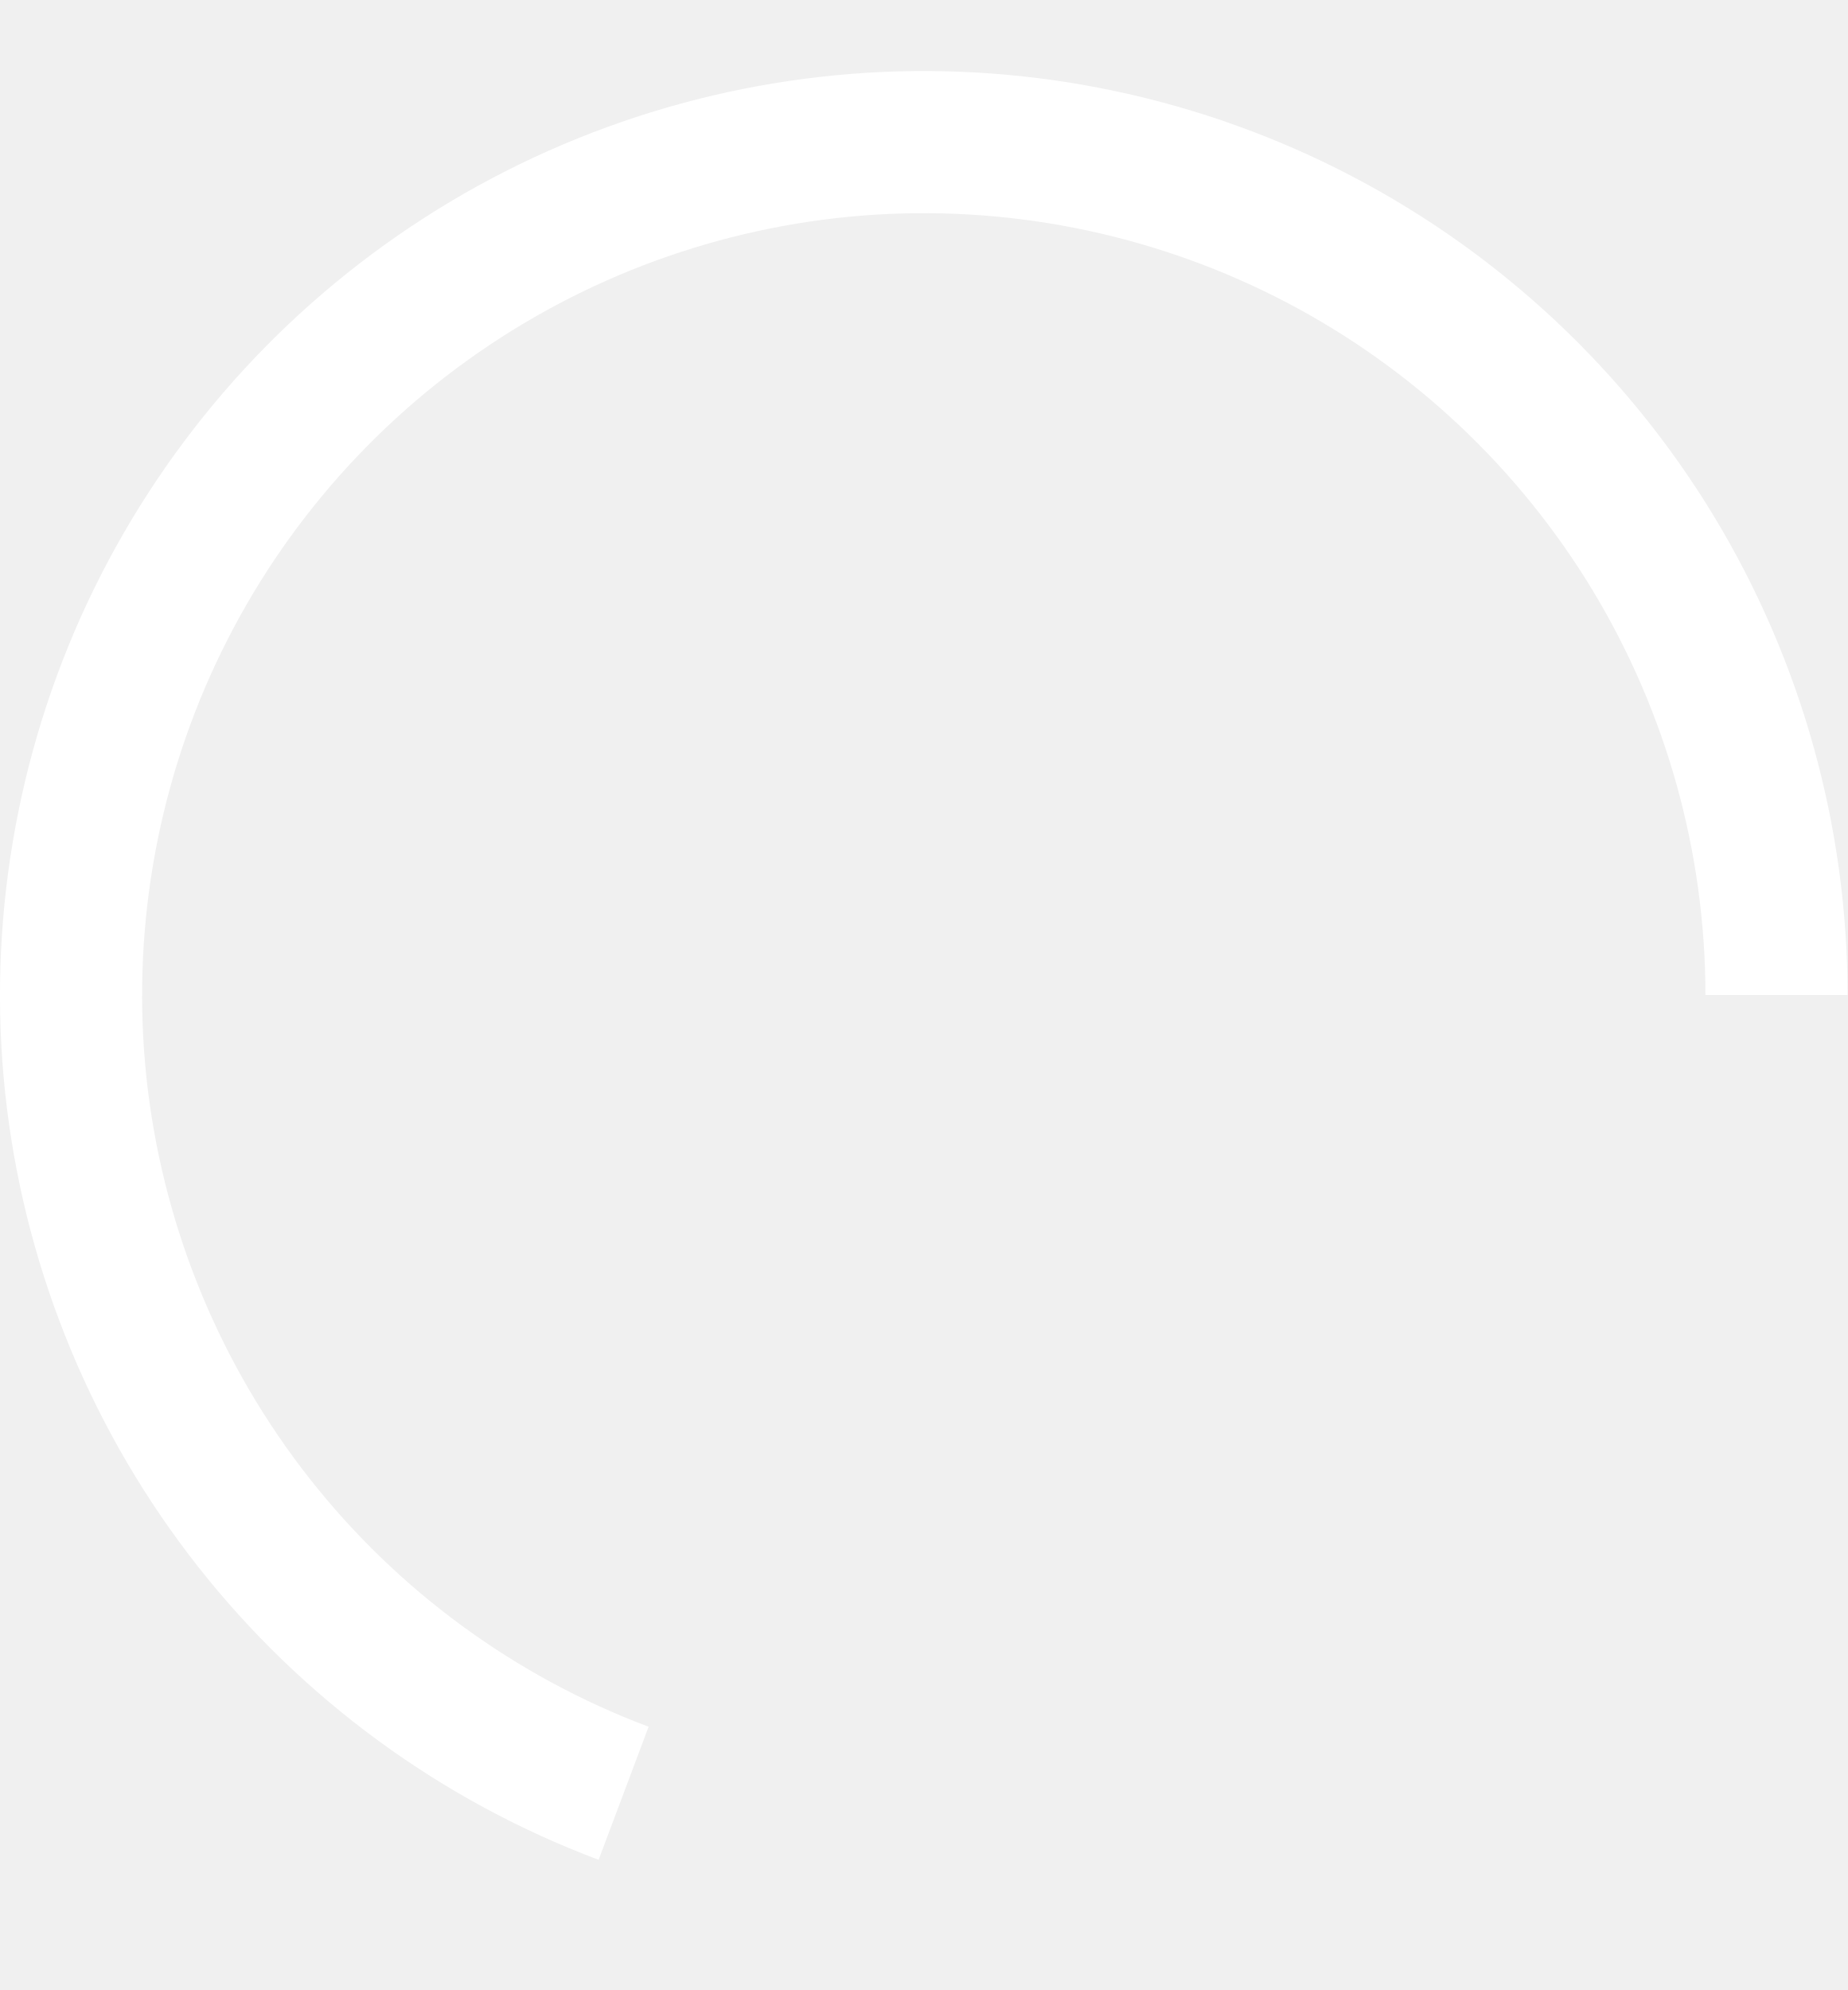
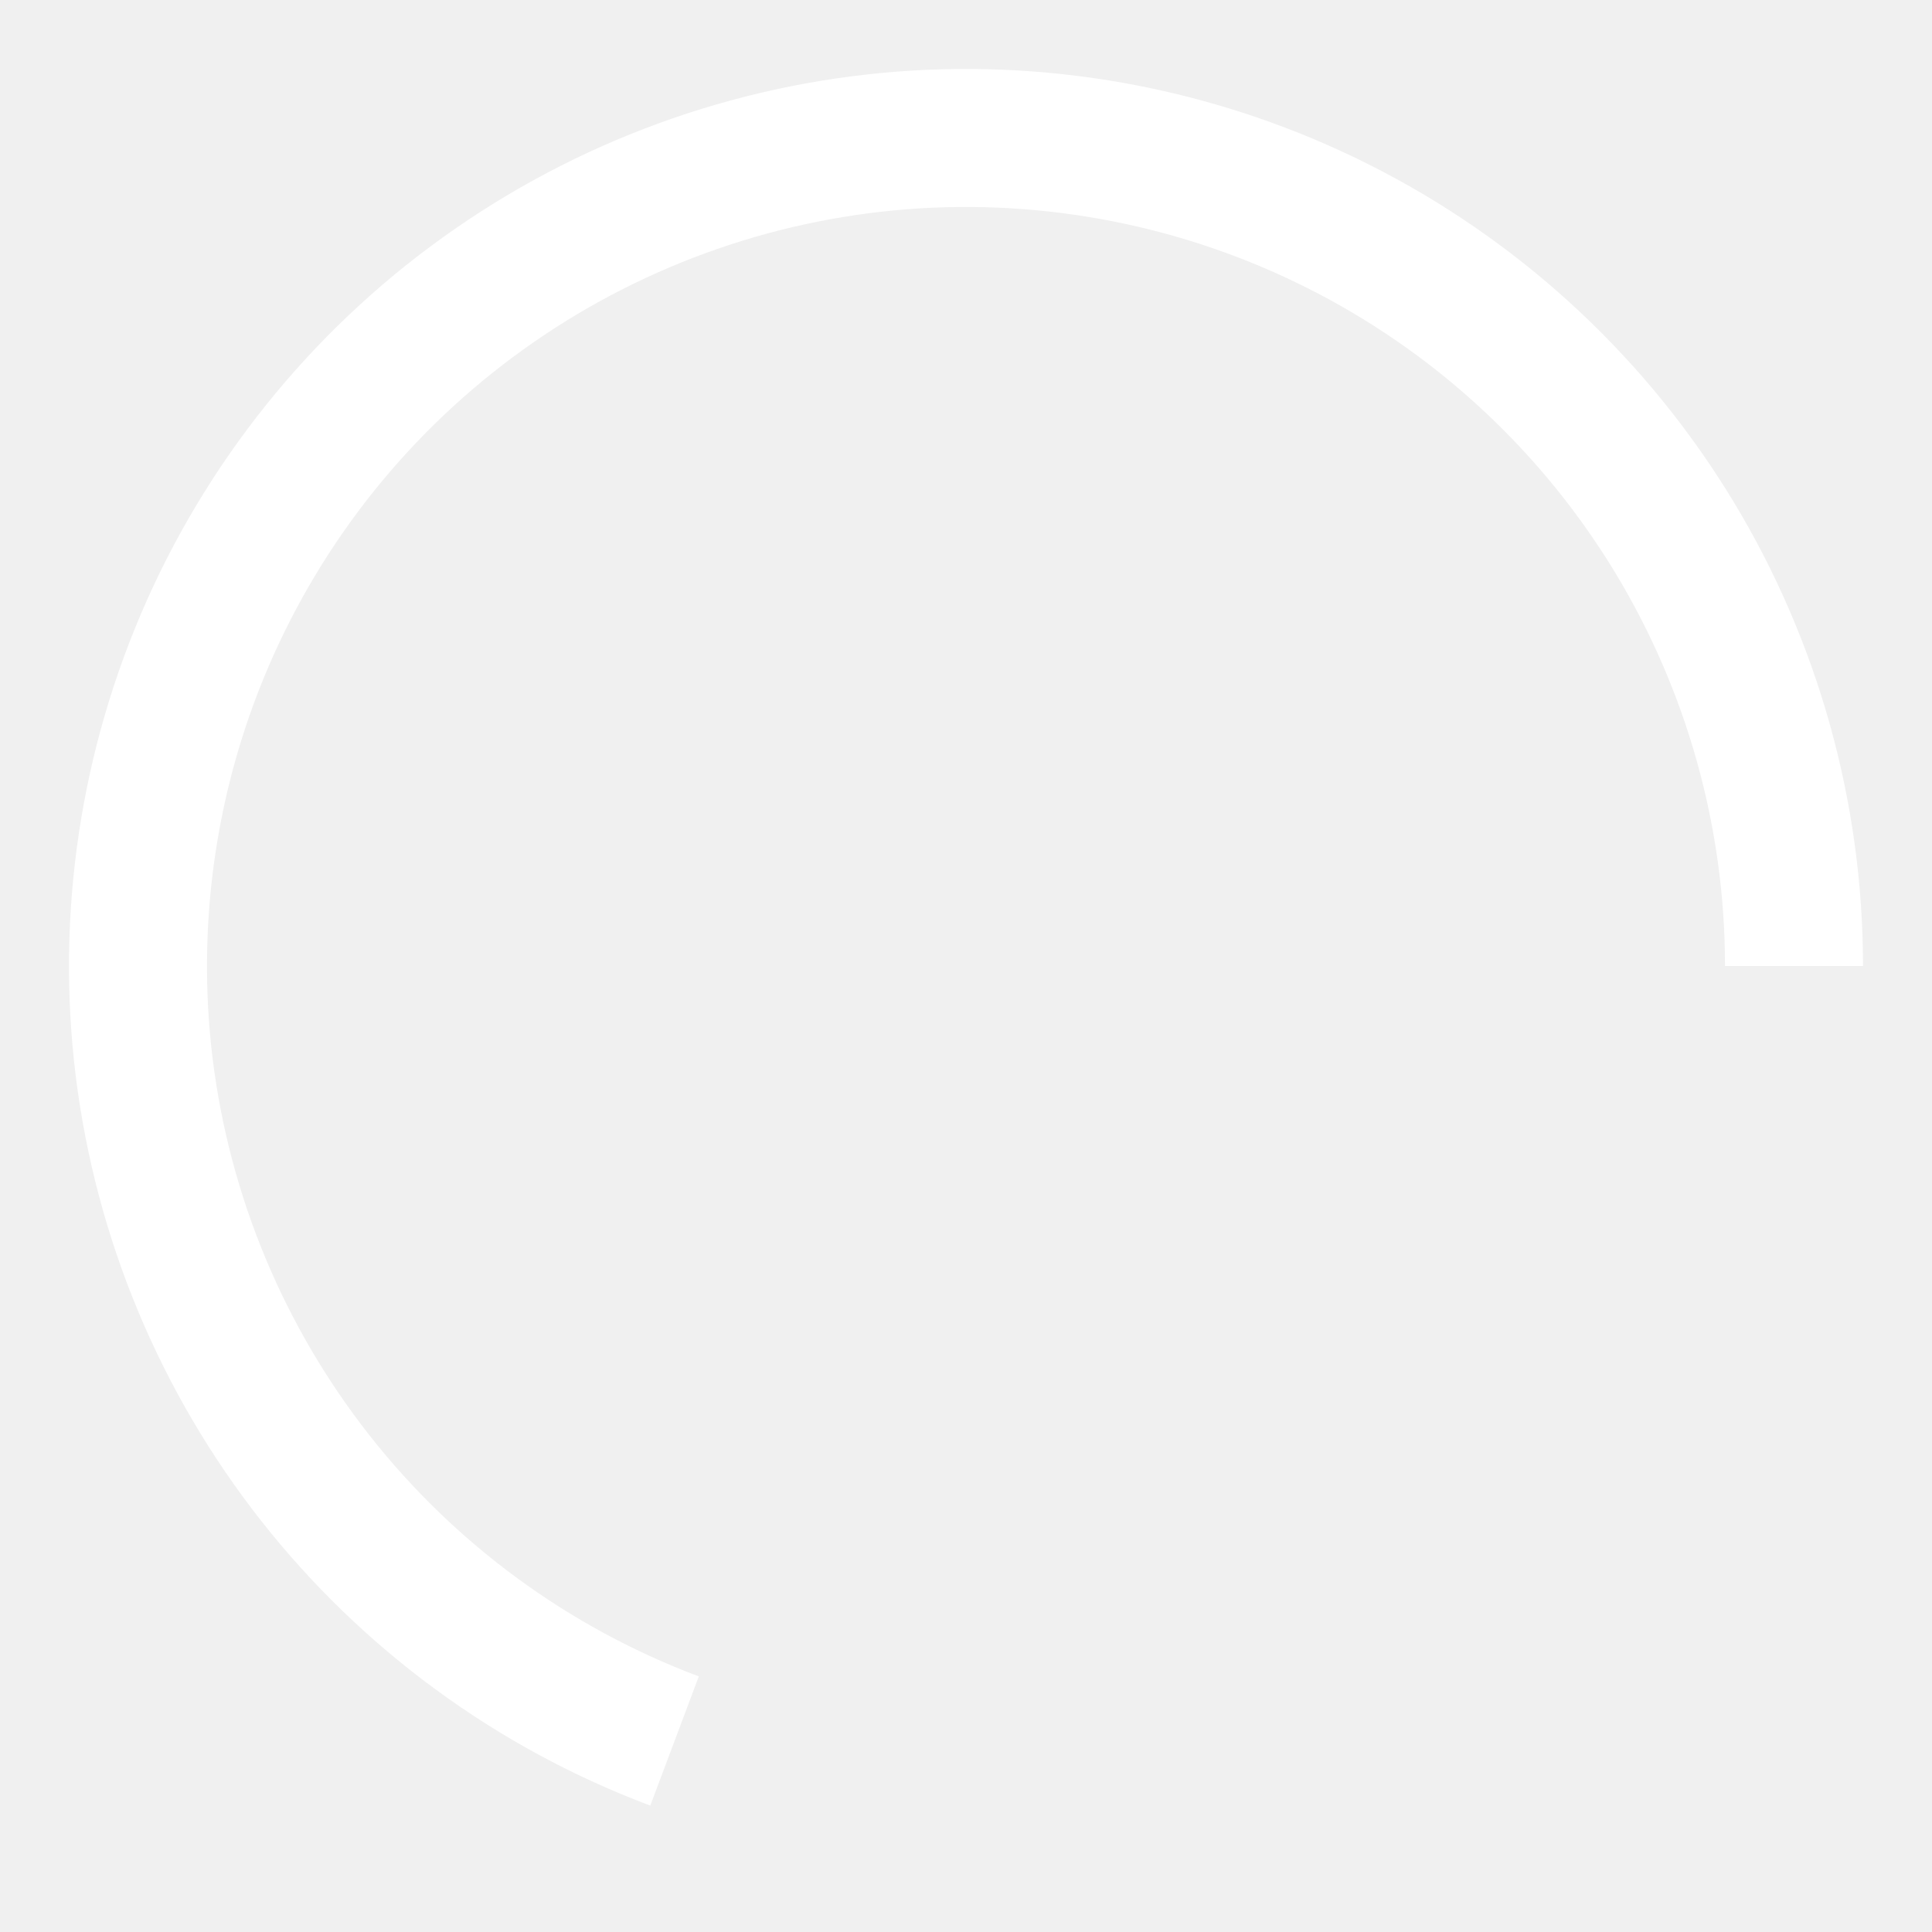
- <svg xmlns="http://www.w3.org/2000/svg" width="13" height="14" viewBox="0 0 13 14" fill="none">
+ <svg xmlns="http://www.w3.org/2000/svg" width="25" height="25" viewBox="0 0 13 14" fill="none">
  <path d="M4.388 12.616C3.363 12.231 2.463 11.572 1.786 10.712C1.109 9.852 0.68 8.822 0.545 7.736C0.411 6.649 0.577 5.546 1.024 4.547C1.472 3.548 2.184 2.69 3.085 2.067C3.985 1.444 5.039 1.079 6.131 1.011C7.224 0.944 8.315 1.177 9.285 1.685C10.255 2.193 11.067 2.957 11.634 3.894C12.2 4.831 12.5 5.905 12.5 7" stroke="white" />
</svg>
